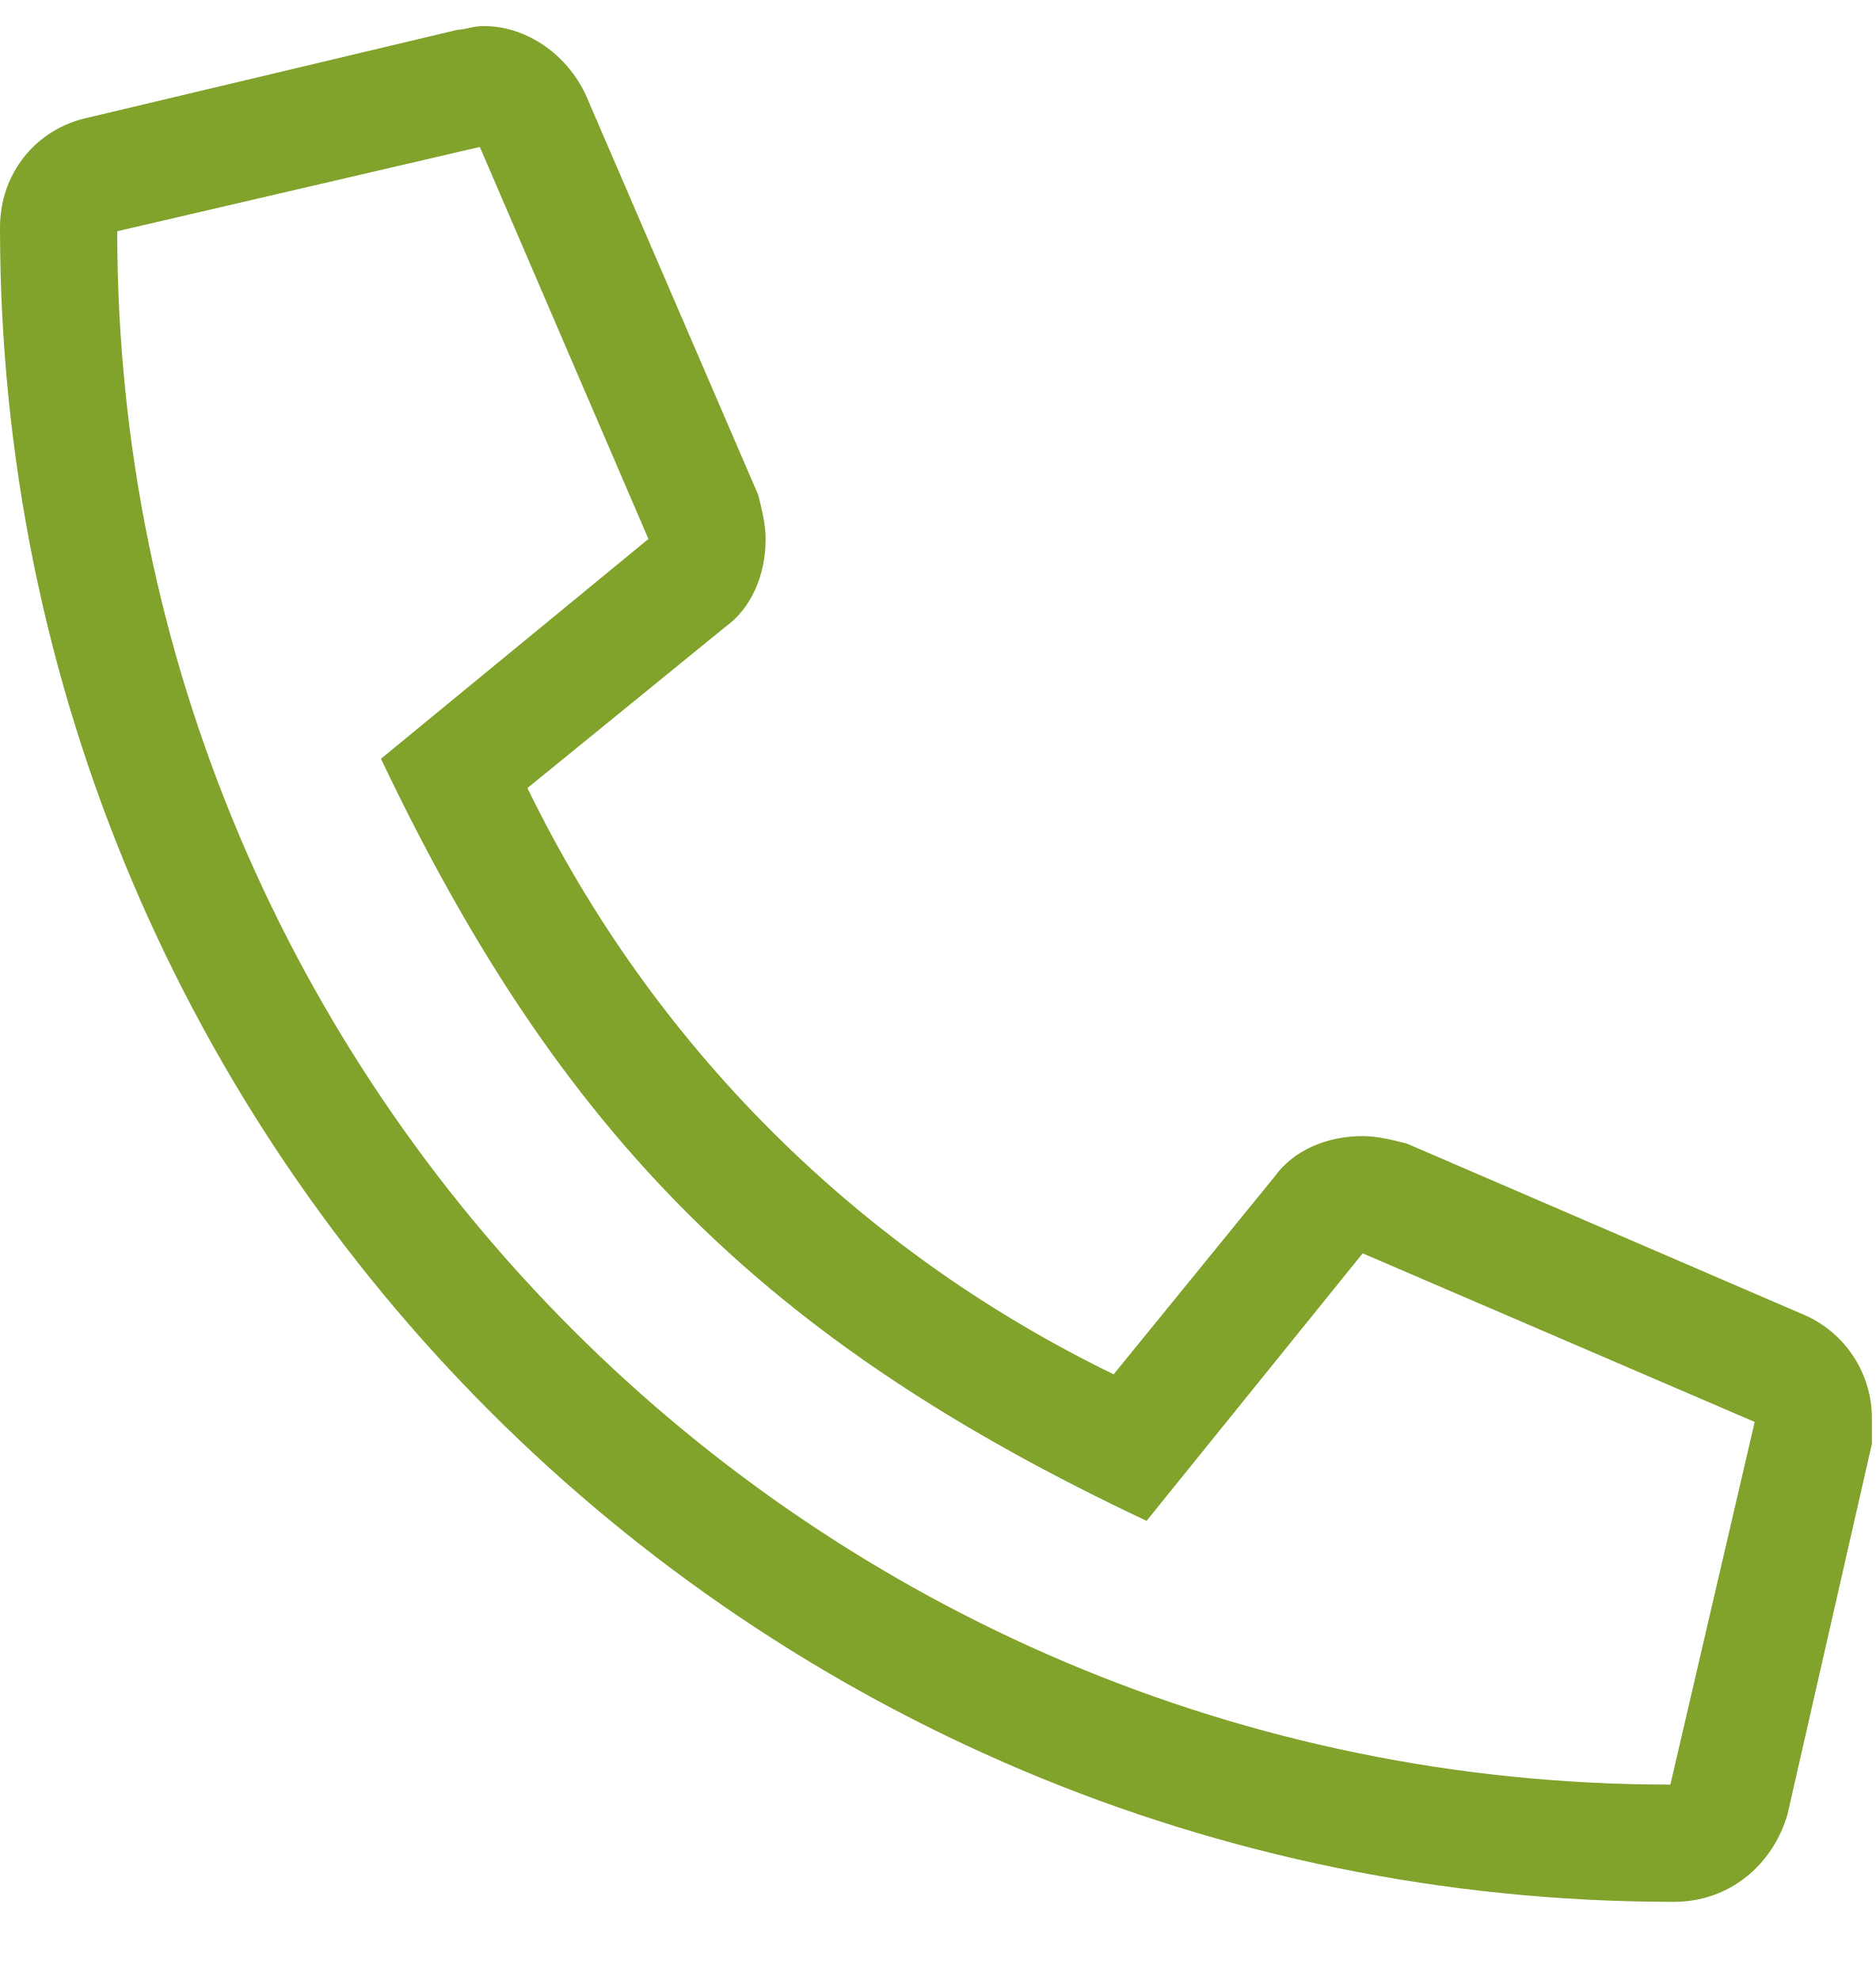
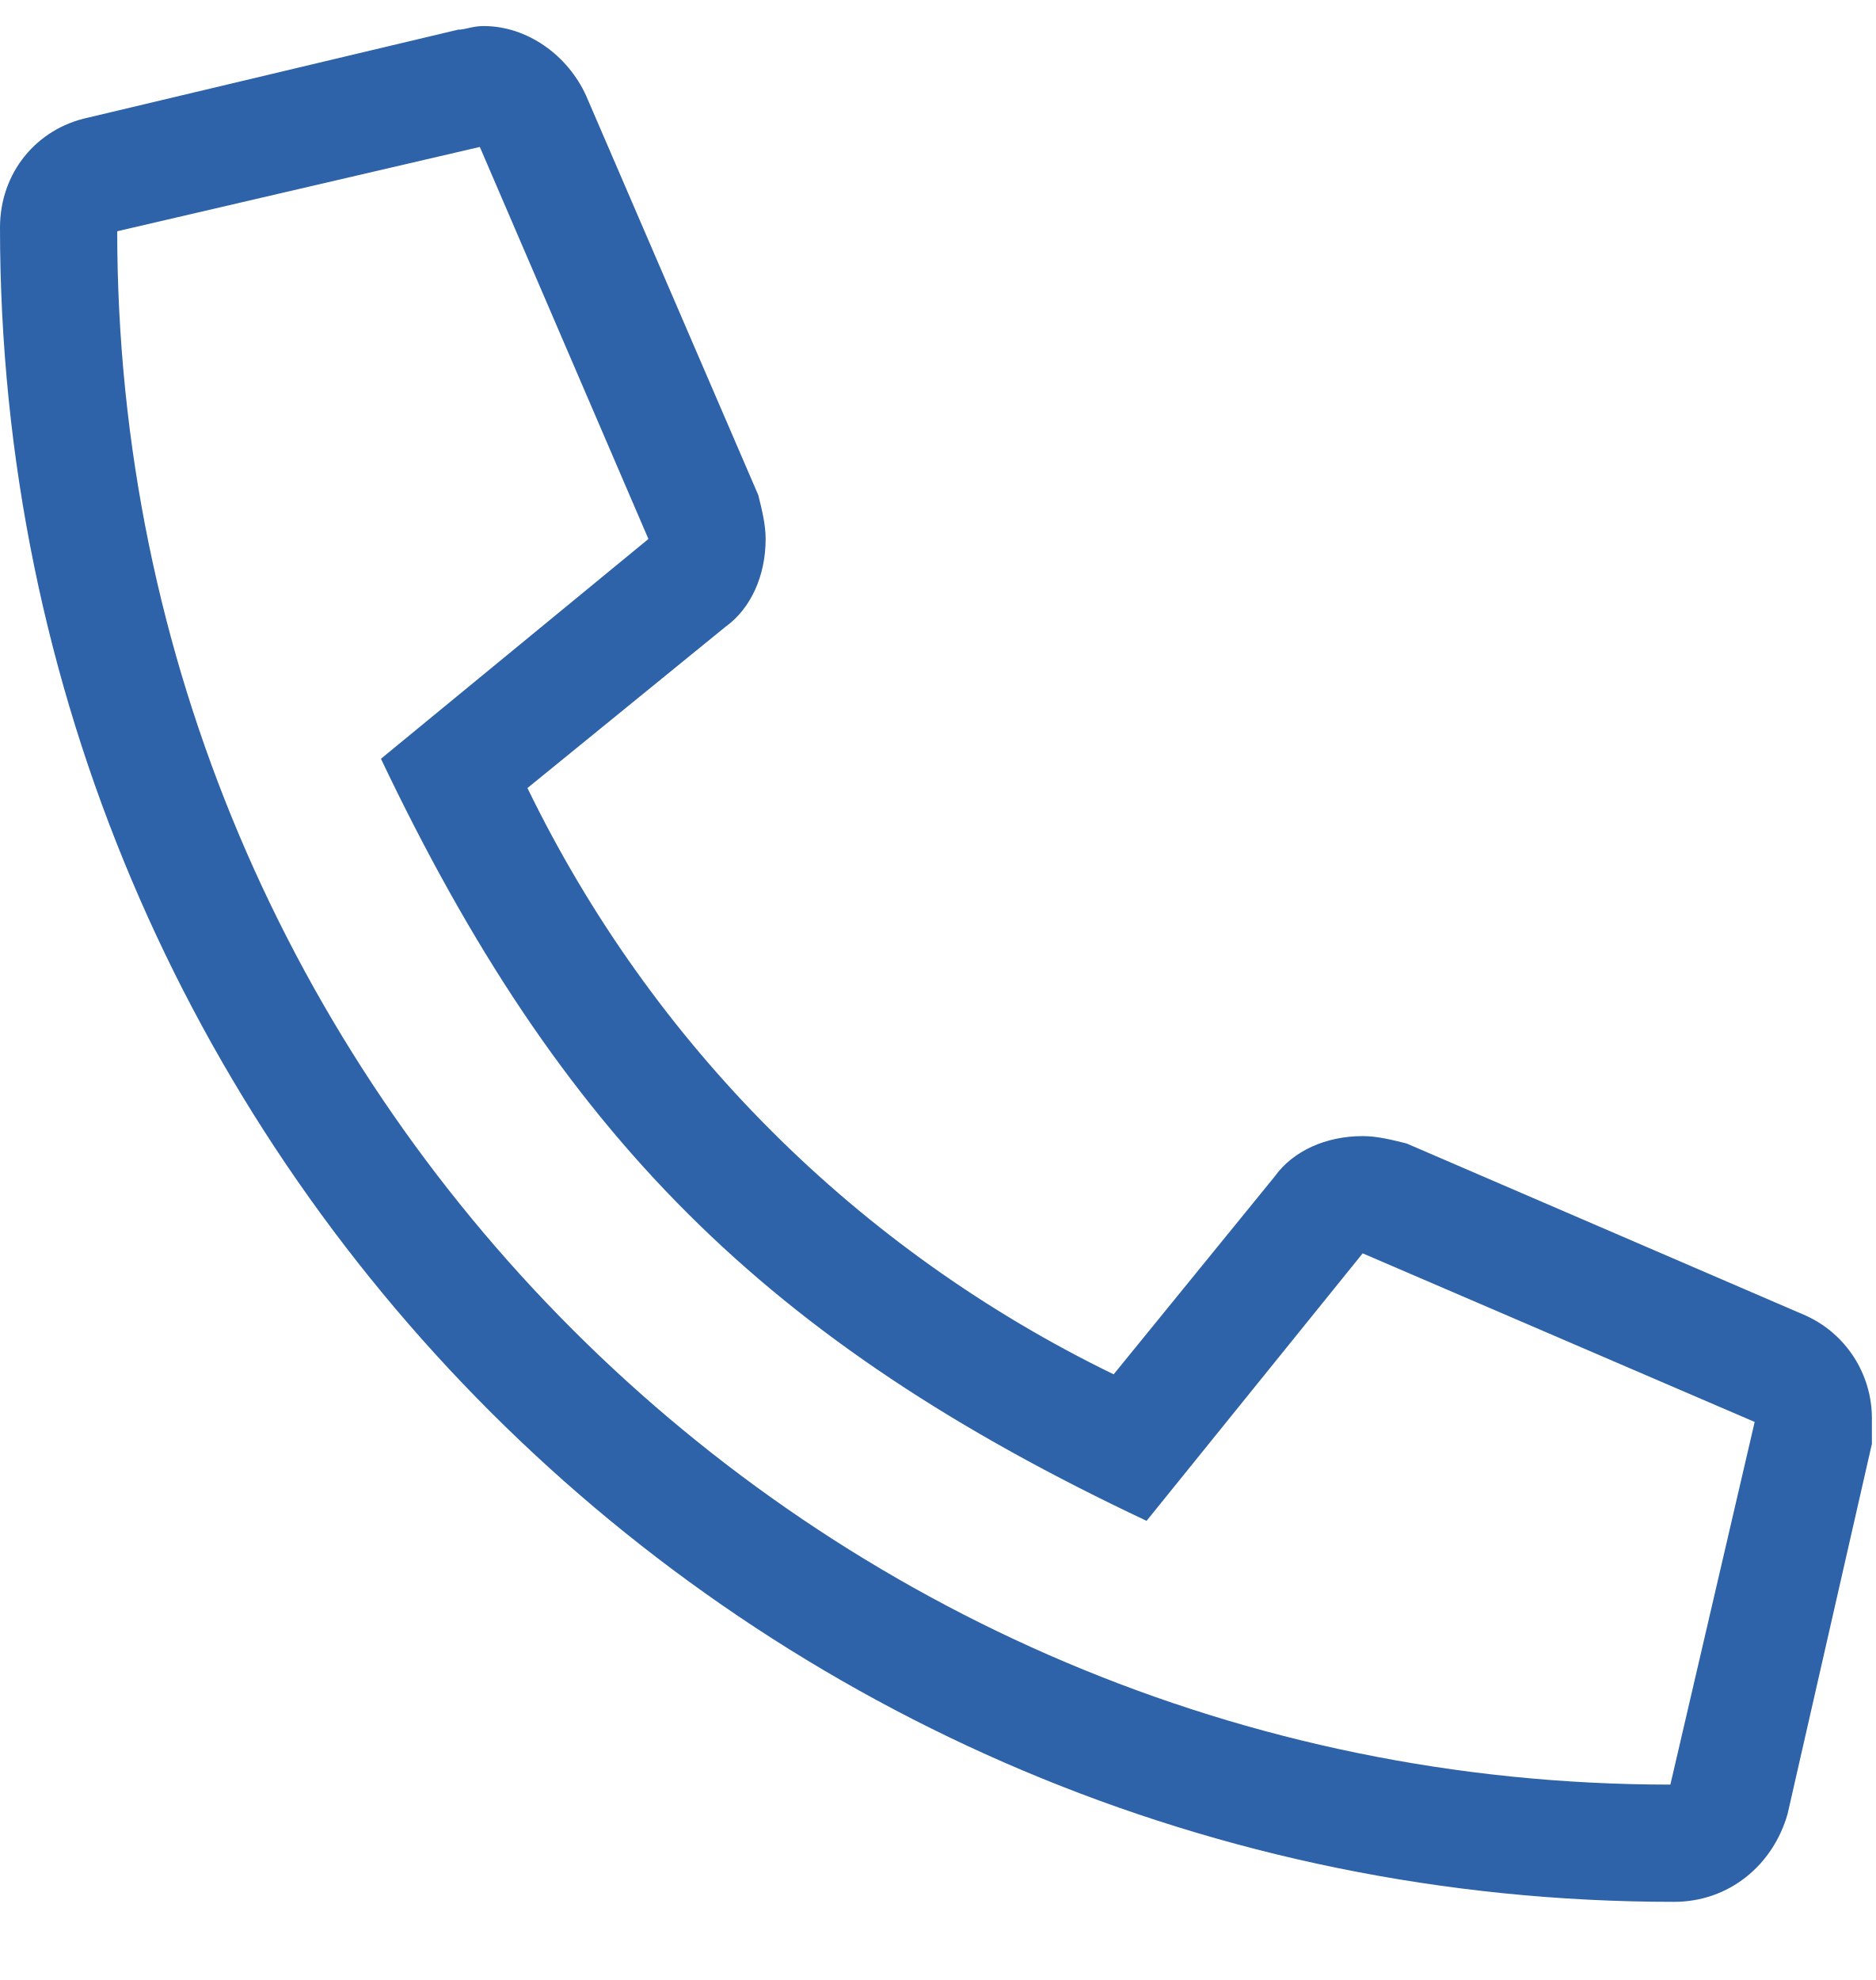
<svg xmlns="http://www.w3.org/2000/svg" width="18" height="19" viewBox="0 0 18 19" fill="none">
-   <path d="M17.332 12.625L13.5 10.973C13.359 10.938 13.219 10.902 13.078 10.902C12.727 10.902 12.41 11.043 12.234 11.289L10.688 13.188C8.227 11.992 6.258 10.023 5.062 7.562L6.961 6.016C7.207 5.84 7.348 5.523 7.348 5.172C7.348 5.031 7.312 4.891 7.277 4.75L5.625 0.918C5.449 0.531 5.062 0.25 4.641 0.25C4.535 0.25 4.465 0.285 4.395 0.285L0.844 1.129C0.352 1.234 0 1.656 0 2.184C0 11.078 7.207 18.25 16.066 18.25C16.594 18.25 17.016 17.898 17.156 17.406L17.965 13.855C17.965 13.785 17.965 13.715 17.965 13.609C17.965 13.188 17.719 12.801 17.332 12.625ZM16.031 17.125C7.805 17.125 1.125 10.445 1.125 2.219L4.605 1.41L6.223 5.172L3.656 7.281C5.379 10.902 7.348 12.871 11.004 14.594L13.078 12.027L16.84 13.645L16.031 17.125Z" fill="#81a32b" />
+   <path d="M17.332 12.625L13.5 10.973C13.359 10.938 13.219 10.902 13.078 10.902C12.727 10.902 12.41 11.043 12.234 11.289L10.688 13.188C8.227 11.992 6.258 10.023 5.062 7.562L6.961 6.016C7.207 5.84 7.348 5.523 7.348 5.172C7.348 5.031 7.312 4.891 7.277 4.75L5.625 0.918C5.449 0.531 5.062 0.25 4.641 0.25C4.535 0.25 4.465 0.285 4.395 0.285L0.844 1.129C0.352 1.234 0 1.656 0 2.184C0 11.078 7.207 18.25 16.066 18.25C16.594 18.25 17.016 17.898 17.156 17.406L17.965 13.855C17.965 13.785 17.965 13.715 17.965 13.609C17.965 13.188 17.719 12.801 17.332 12.625ZM16.031 17.125C7.805 17.125 1.125 10.445 1.125 2.219L4.605 1.41L6.223 5.172L3.656 7.281C5.379 10.902 7.348 12.871 11.004 14.594L13.078 12.027L16.84 13.645L16.031 17.125Z" fill="#2E63A9" />
</svg>
